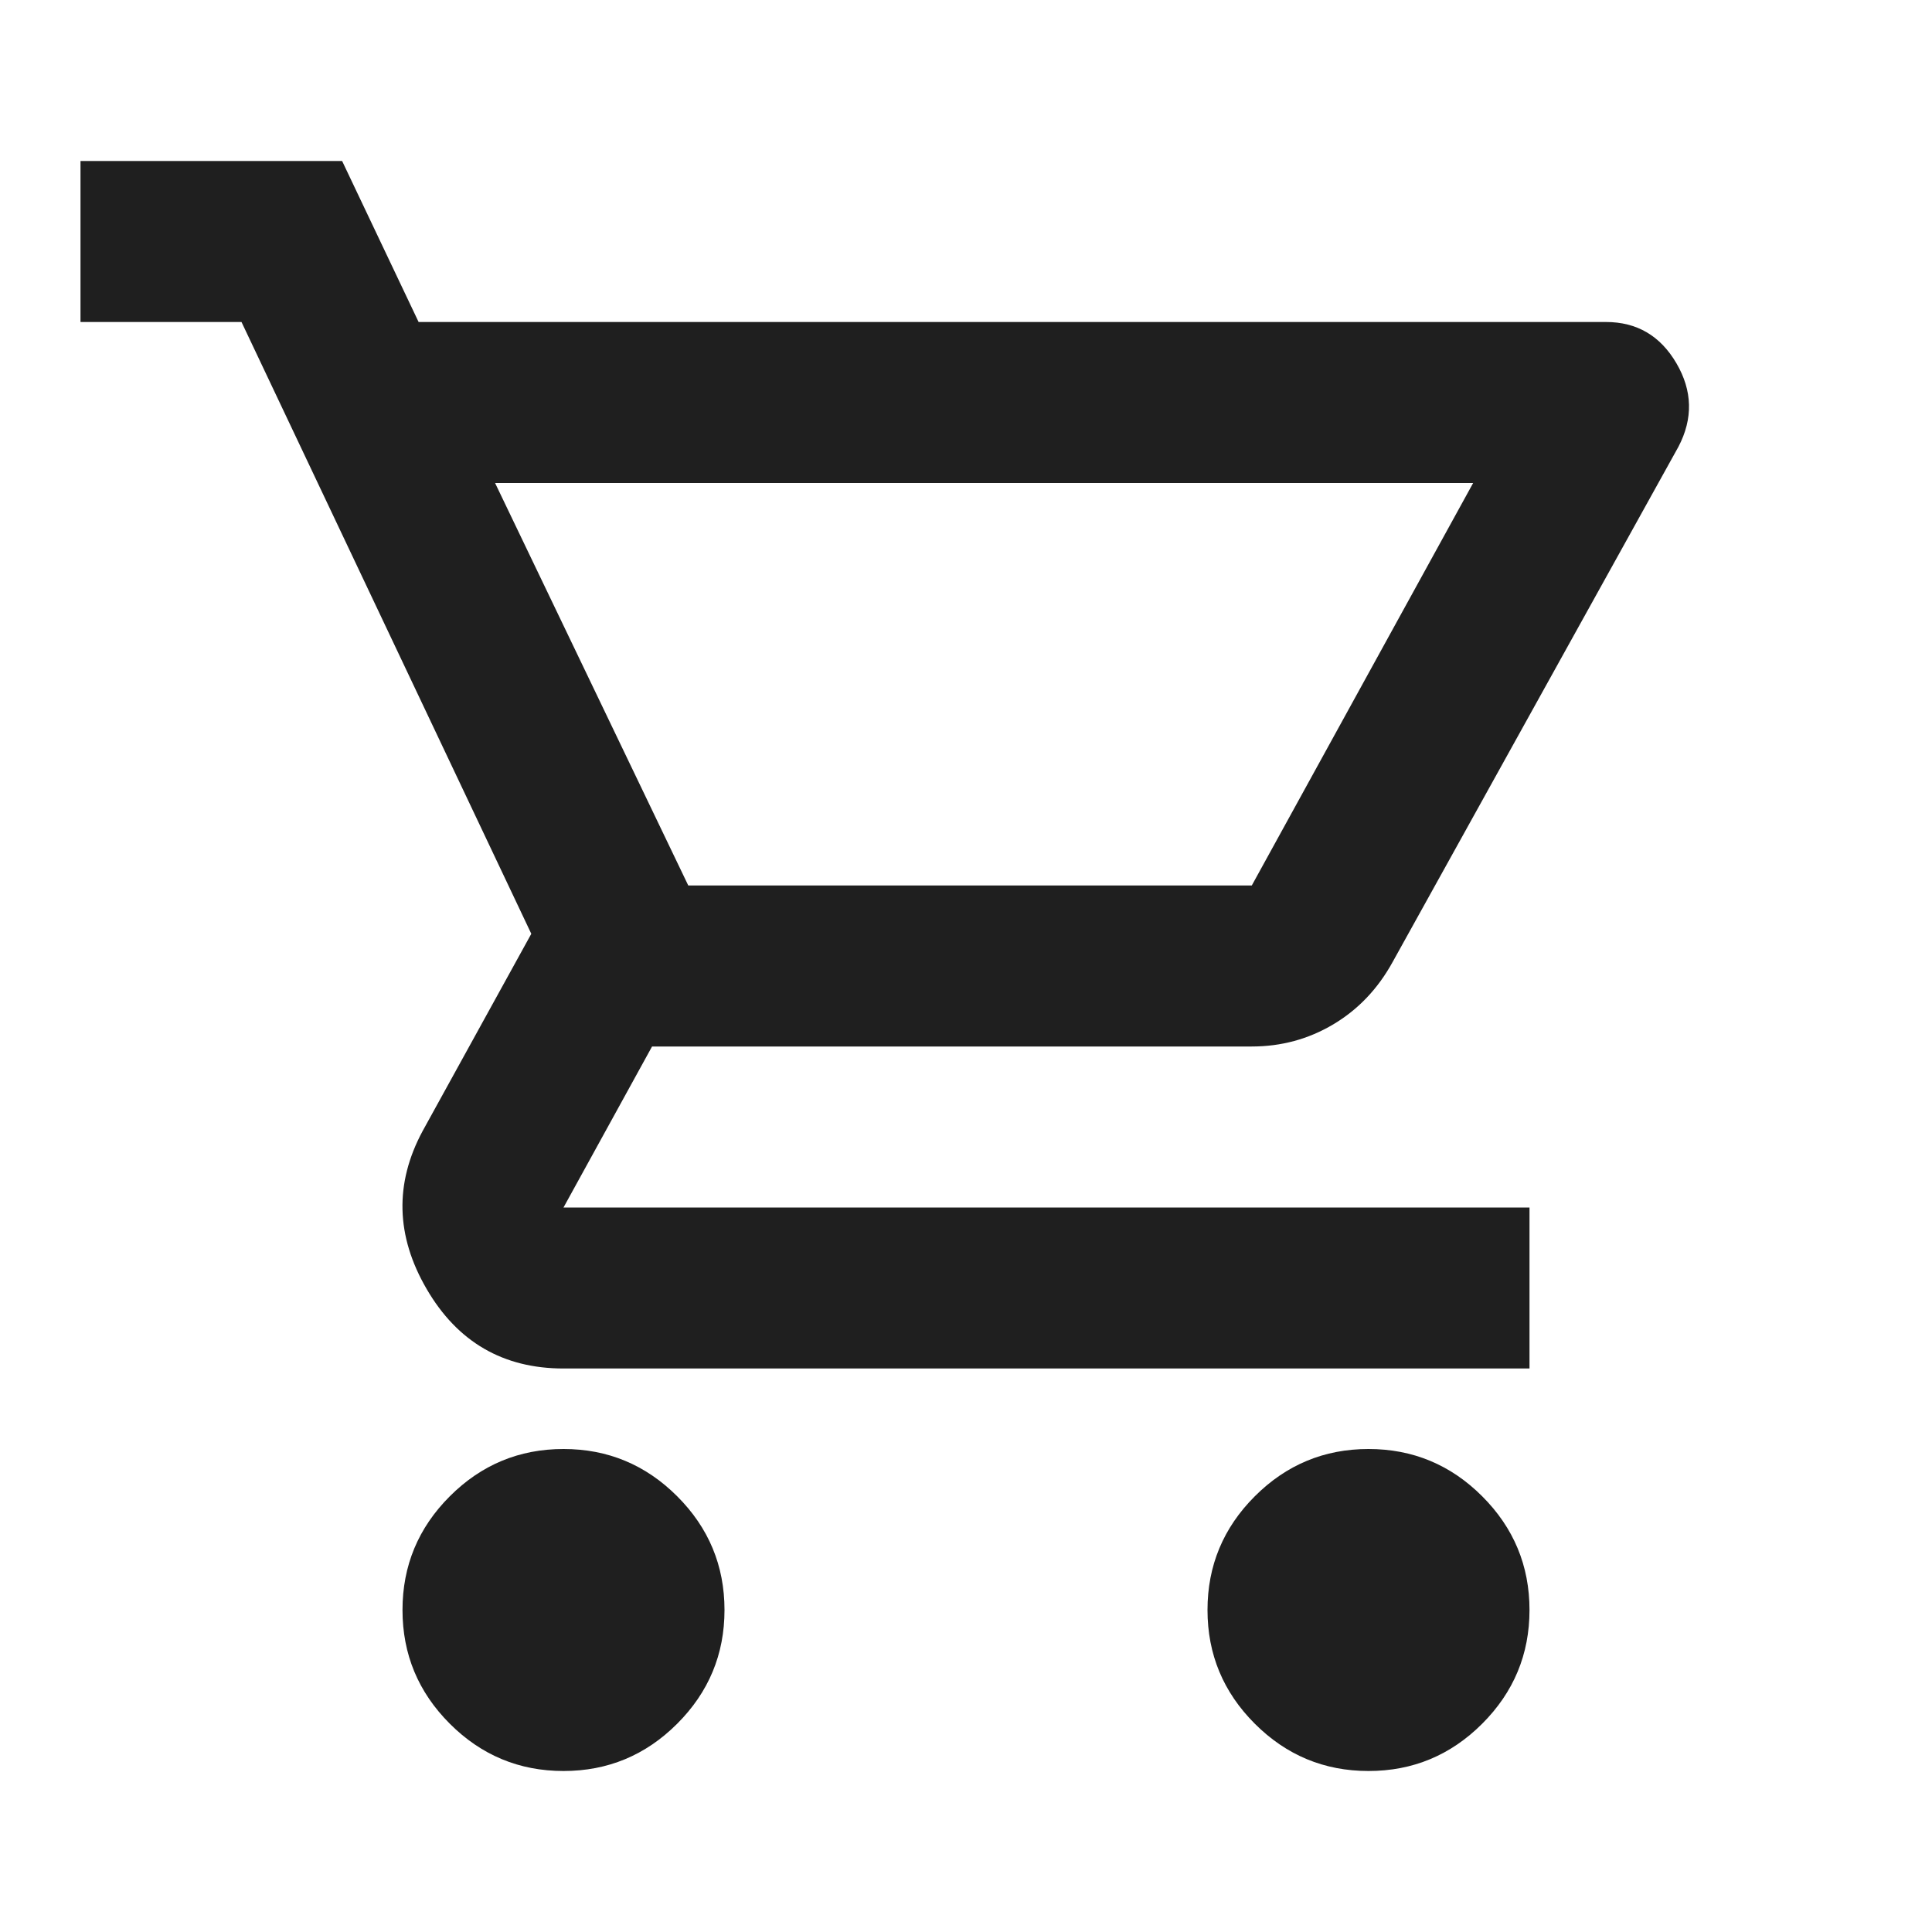
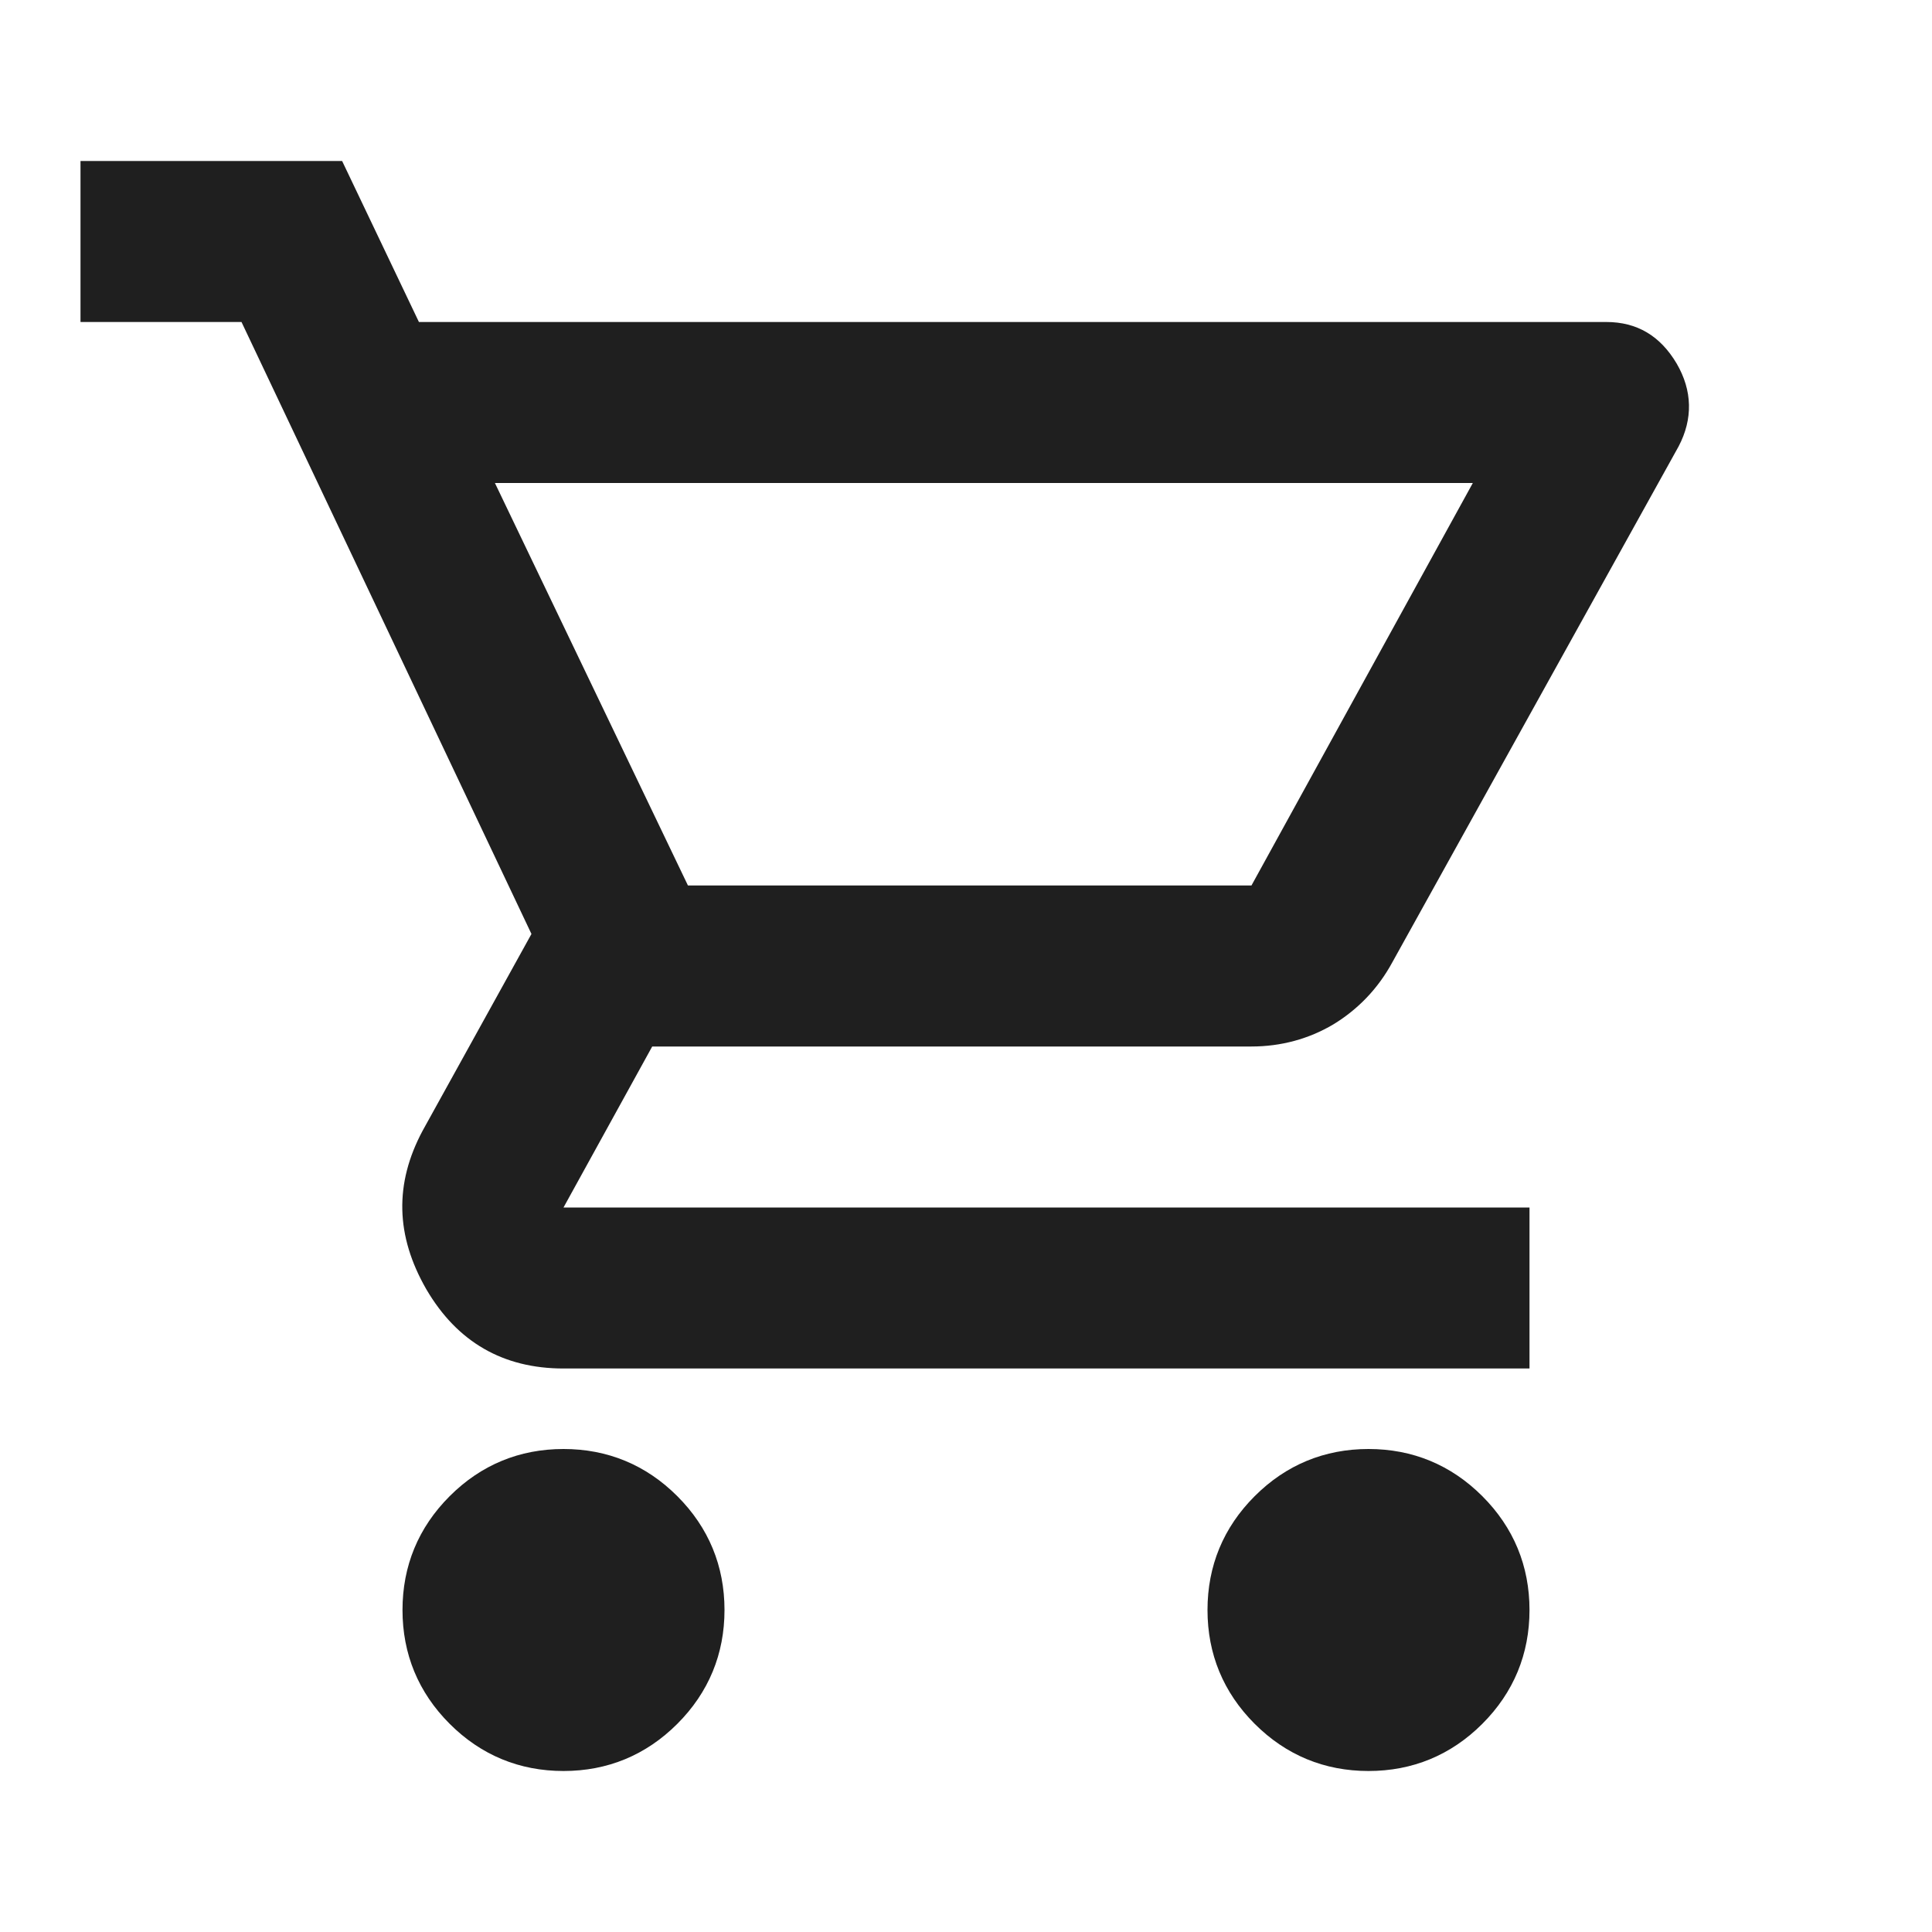
- <svg xmlns="http://www.w3.org/2000/svg" height="24px" viewBox="0 -960 960 960" width="24px" fill="#1f1f1f">
-   <path d="M280-80q-33 0-56.5-23.5T200-160q0-33 23.5-56.5T280-240q33 0 56.5 23.5T360-160q0 33-23.5 56.5T280-80Zm400 0q-33 0-56.5-23.5T600-160q0-33 23.5-56.5T680-240q33 0 56.5 23.5T760-160q0 33-23.5 56.5T680-80ZM246-720l96 200h280l110-200H246Zm-38-80h590q23 0 35 20.5t1 41.5L692-482q-11 20-29.5 31T622-440H324l-44 80h480v80H280q-45 0-68-39.5t-2-78.5l54-98-144-304H40v-80h130l38 80Zm134 280h280-280Z" />
+ <svg xmlns="http://www.w3.org/2000/svg" width="px" height="px" viewBox="0 0 12 12" version="1.1">
+   <g id="surface1">
+     <path style=" stroke:none;fill-rule:nonzero;fill:rgb(12.157%,12.157%,12.157%);fill-opacity:1;" d="M 3.5 11 C 3.227 11 2.988 10.902 2.793 10.707 C 2.598 10.512 2.5 10.273 2.5 10 C 2.5 9.727 2.598 9.488 2.793 9.293 C 2.988 9.098 3.227 9 3.5 9 C 3.773 9 4.012 9.098 4.207 9.293 C 4.402 9.488 4.5 9.727 4.5 10 C 4.5 10.273 4.402 10.512 4.207 10.707 C 4.012 10.902 3.773 11 3.5 11 M 8.5 11 C 8.227 11 7.988 10.902 7.793 10.707 C 7.598 10.512 7.5 10.273 7.5 10 C 7.5 9.727 7.598 9.488 7.793 9.293 C 7.988 9.098 8.227 9 8.5 9 C 8.773 9 9.012 9.098 9.207 9.293 C 9.402 9.488 9.5 9.727 9.5 10 C 9.5 10.273 9.402 10.512 9.207 10.707 C 9.012 10.902 8.773 11 8.5 11 M 3.074 3 L 4.273 5.5 L 7.773 5.5 L 9.148 3 Z M 2.602 2 L 9.977 2 C 10.168 2 10.312 2.086 10.414 2.258 C 10.512 2.426 10.516 2.602 10.426 2.773 L 8.648 5.977 C 8.559 6.141 8.434 6.27 8.281 6.363 C 8.129 6.453 7.957 6.5 7.773 6.5 L 4.051 6.5 L 3.5 7.5 L 9.5 7.5 L 9.5 8.5 L 3.5 8.5 C 3.125 8.5 2.84 8.336 2.648 8.008 C 2.457 7.676 2.449 7.352 2.625 7.023 L 3.301 5.801 L 1.5 2 L 0.5 2 L 0.5 1 L 2.125 1 Z M 4.273 5.5 L 7.773 5.5 Z M 4.273 5.5 " />
+   </g>
</svg>
